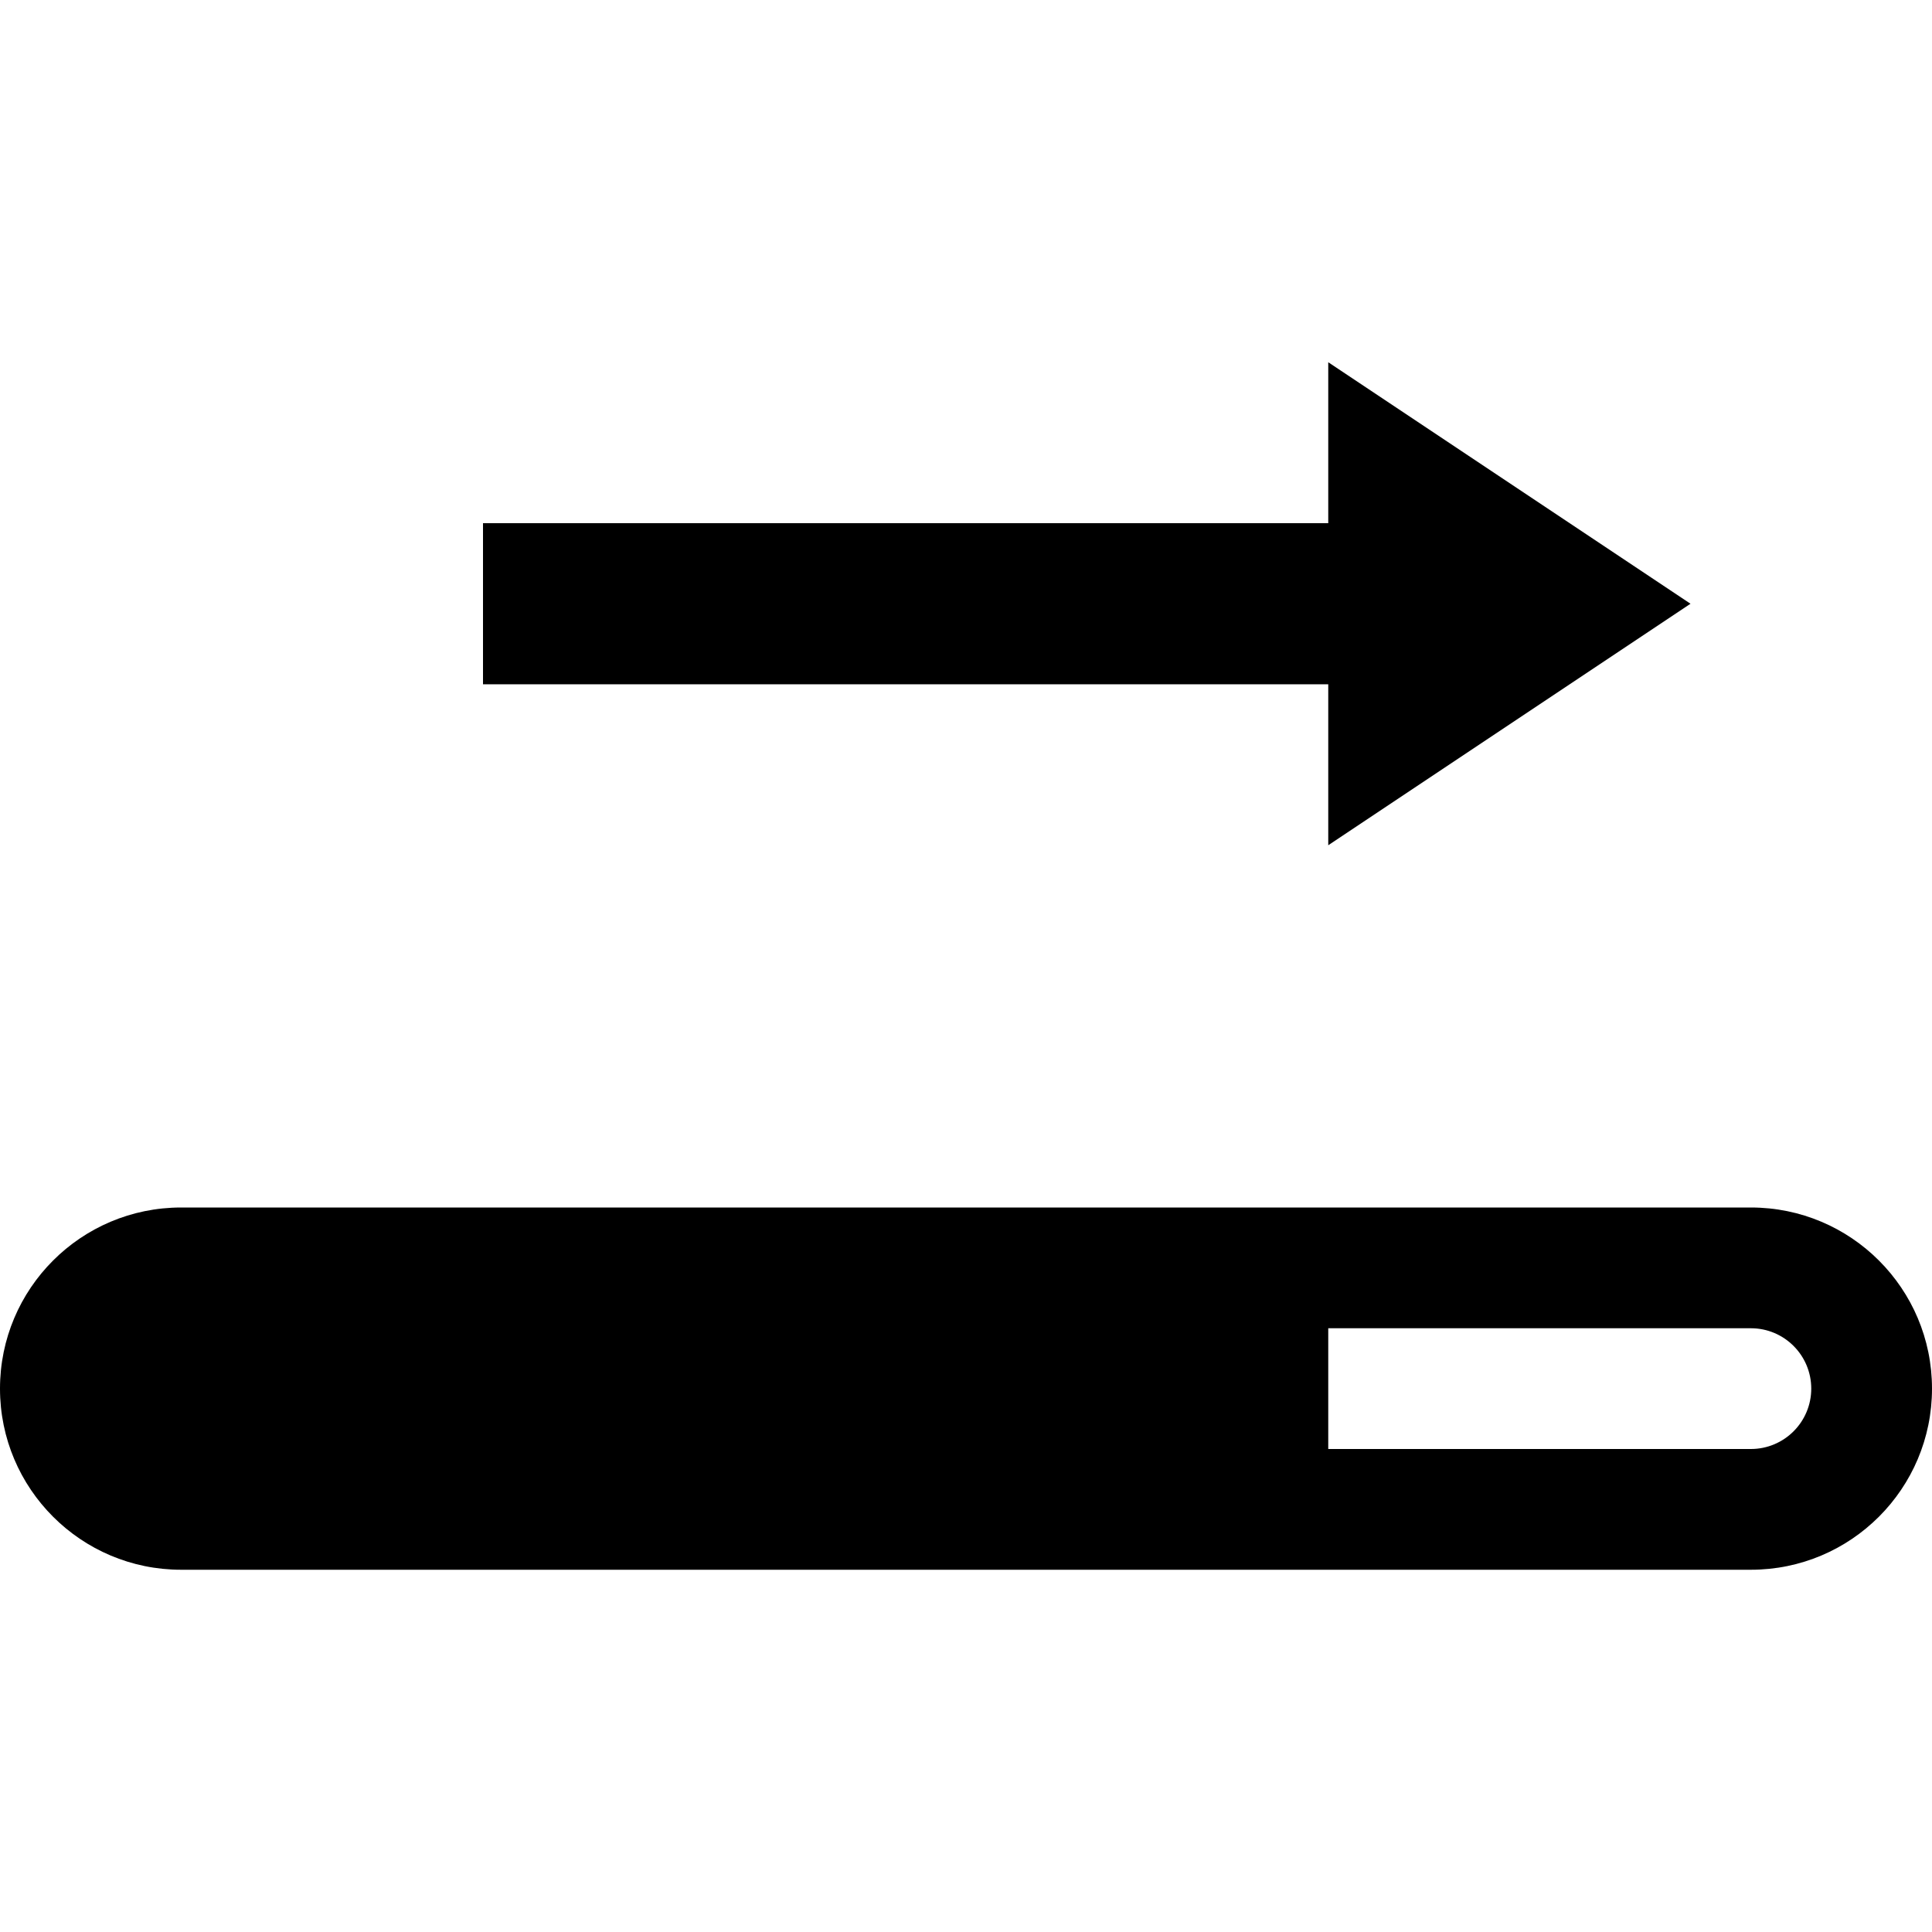
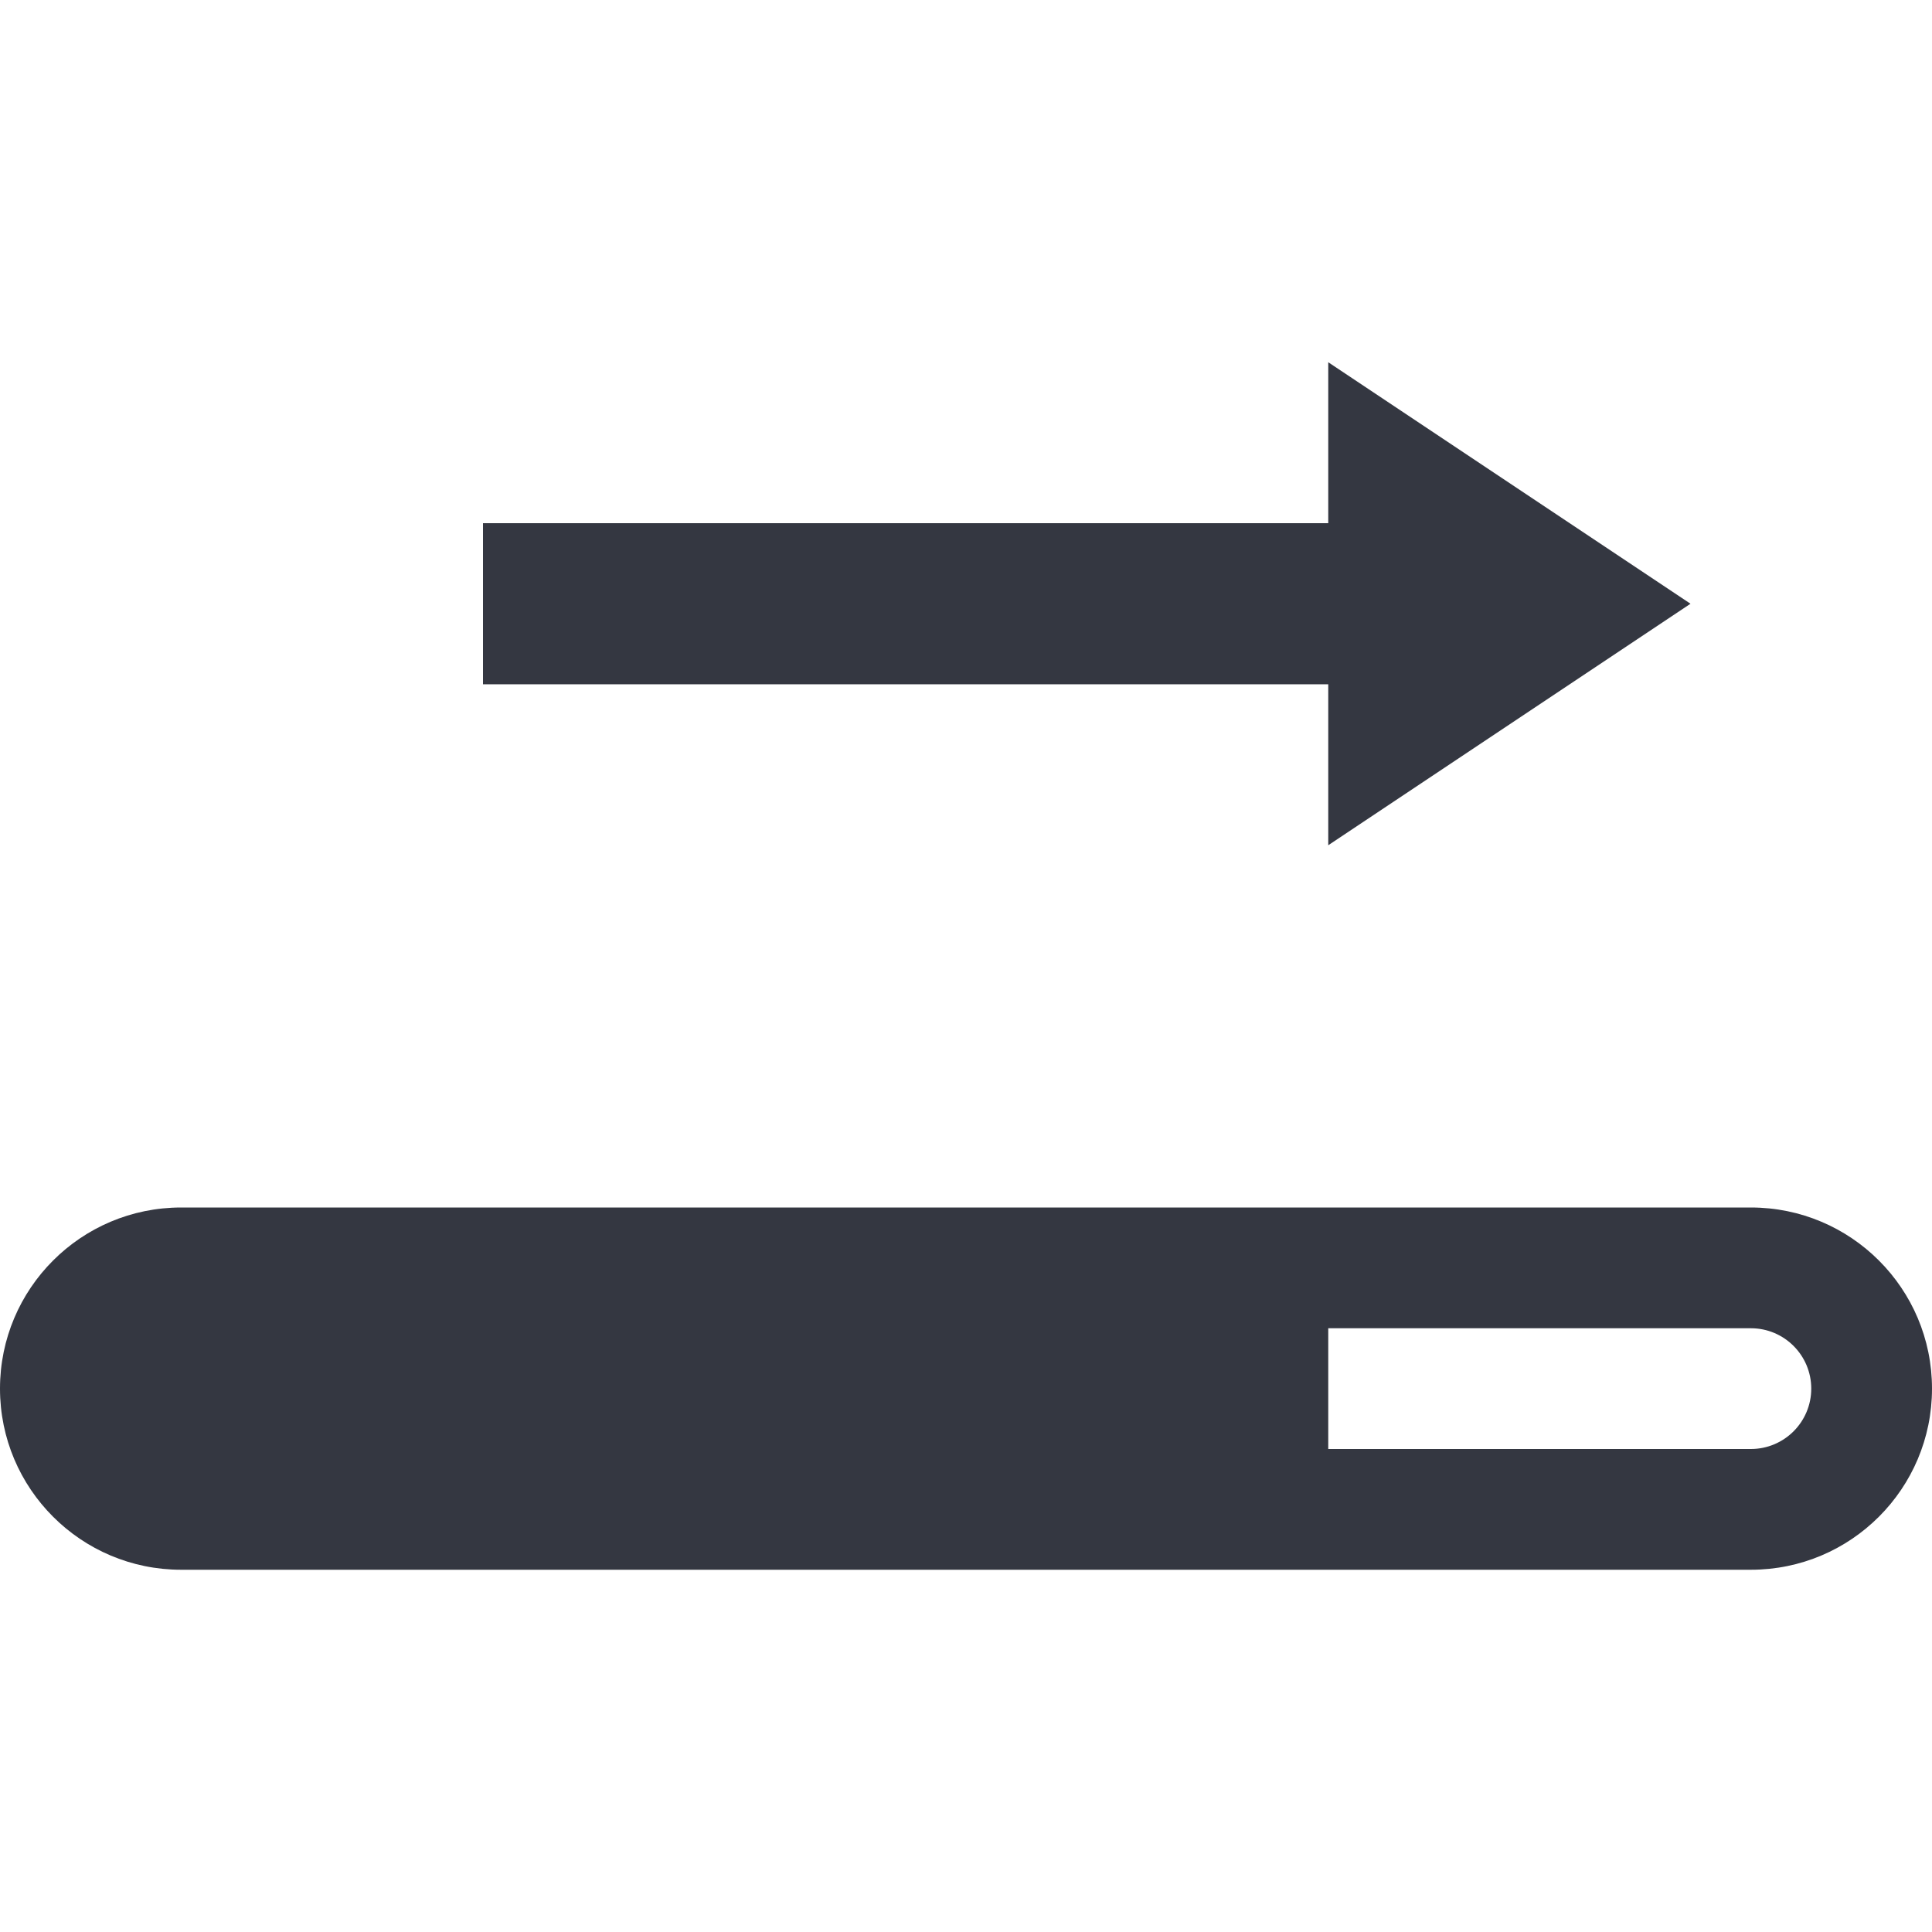
<svg xmlns="http://www.w3.org/2000/svg" fill="none" viewBox="0 0 16 16">
-   <path fill="currentColor" fill-rule="evenodd" d="m14 5-3-2v1.333H4v1.334h7V7zM0 11.5A1.5 1.5 0 0 1 1.5 10h13a1.5 1.5 0 1 1 0 3h-13A1.5 1.5 0 0 1 0 11.5m14.5-.5H11v1h3.5a.5.5 0 1 0 0-1" clip-rule="evenodd" />
+   <path fill="#343741" fill-rule="evenodd" d="m14 5-3-2v1.333H4v1.334h7V7zM0 11.5A1.5 1.5 0 0 1 1.5 10h13a1.5 1.5 0 1 1 0 3h-13A1.5 1.5 0 0 1 0 11.5m14.5-.5H11v1h3.5a.5.5 0 1 0 0-1" clip-rule="evenodd" />
</svg>
